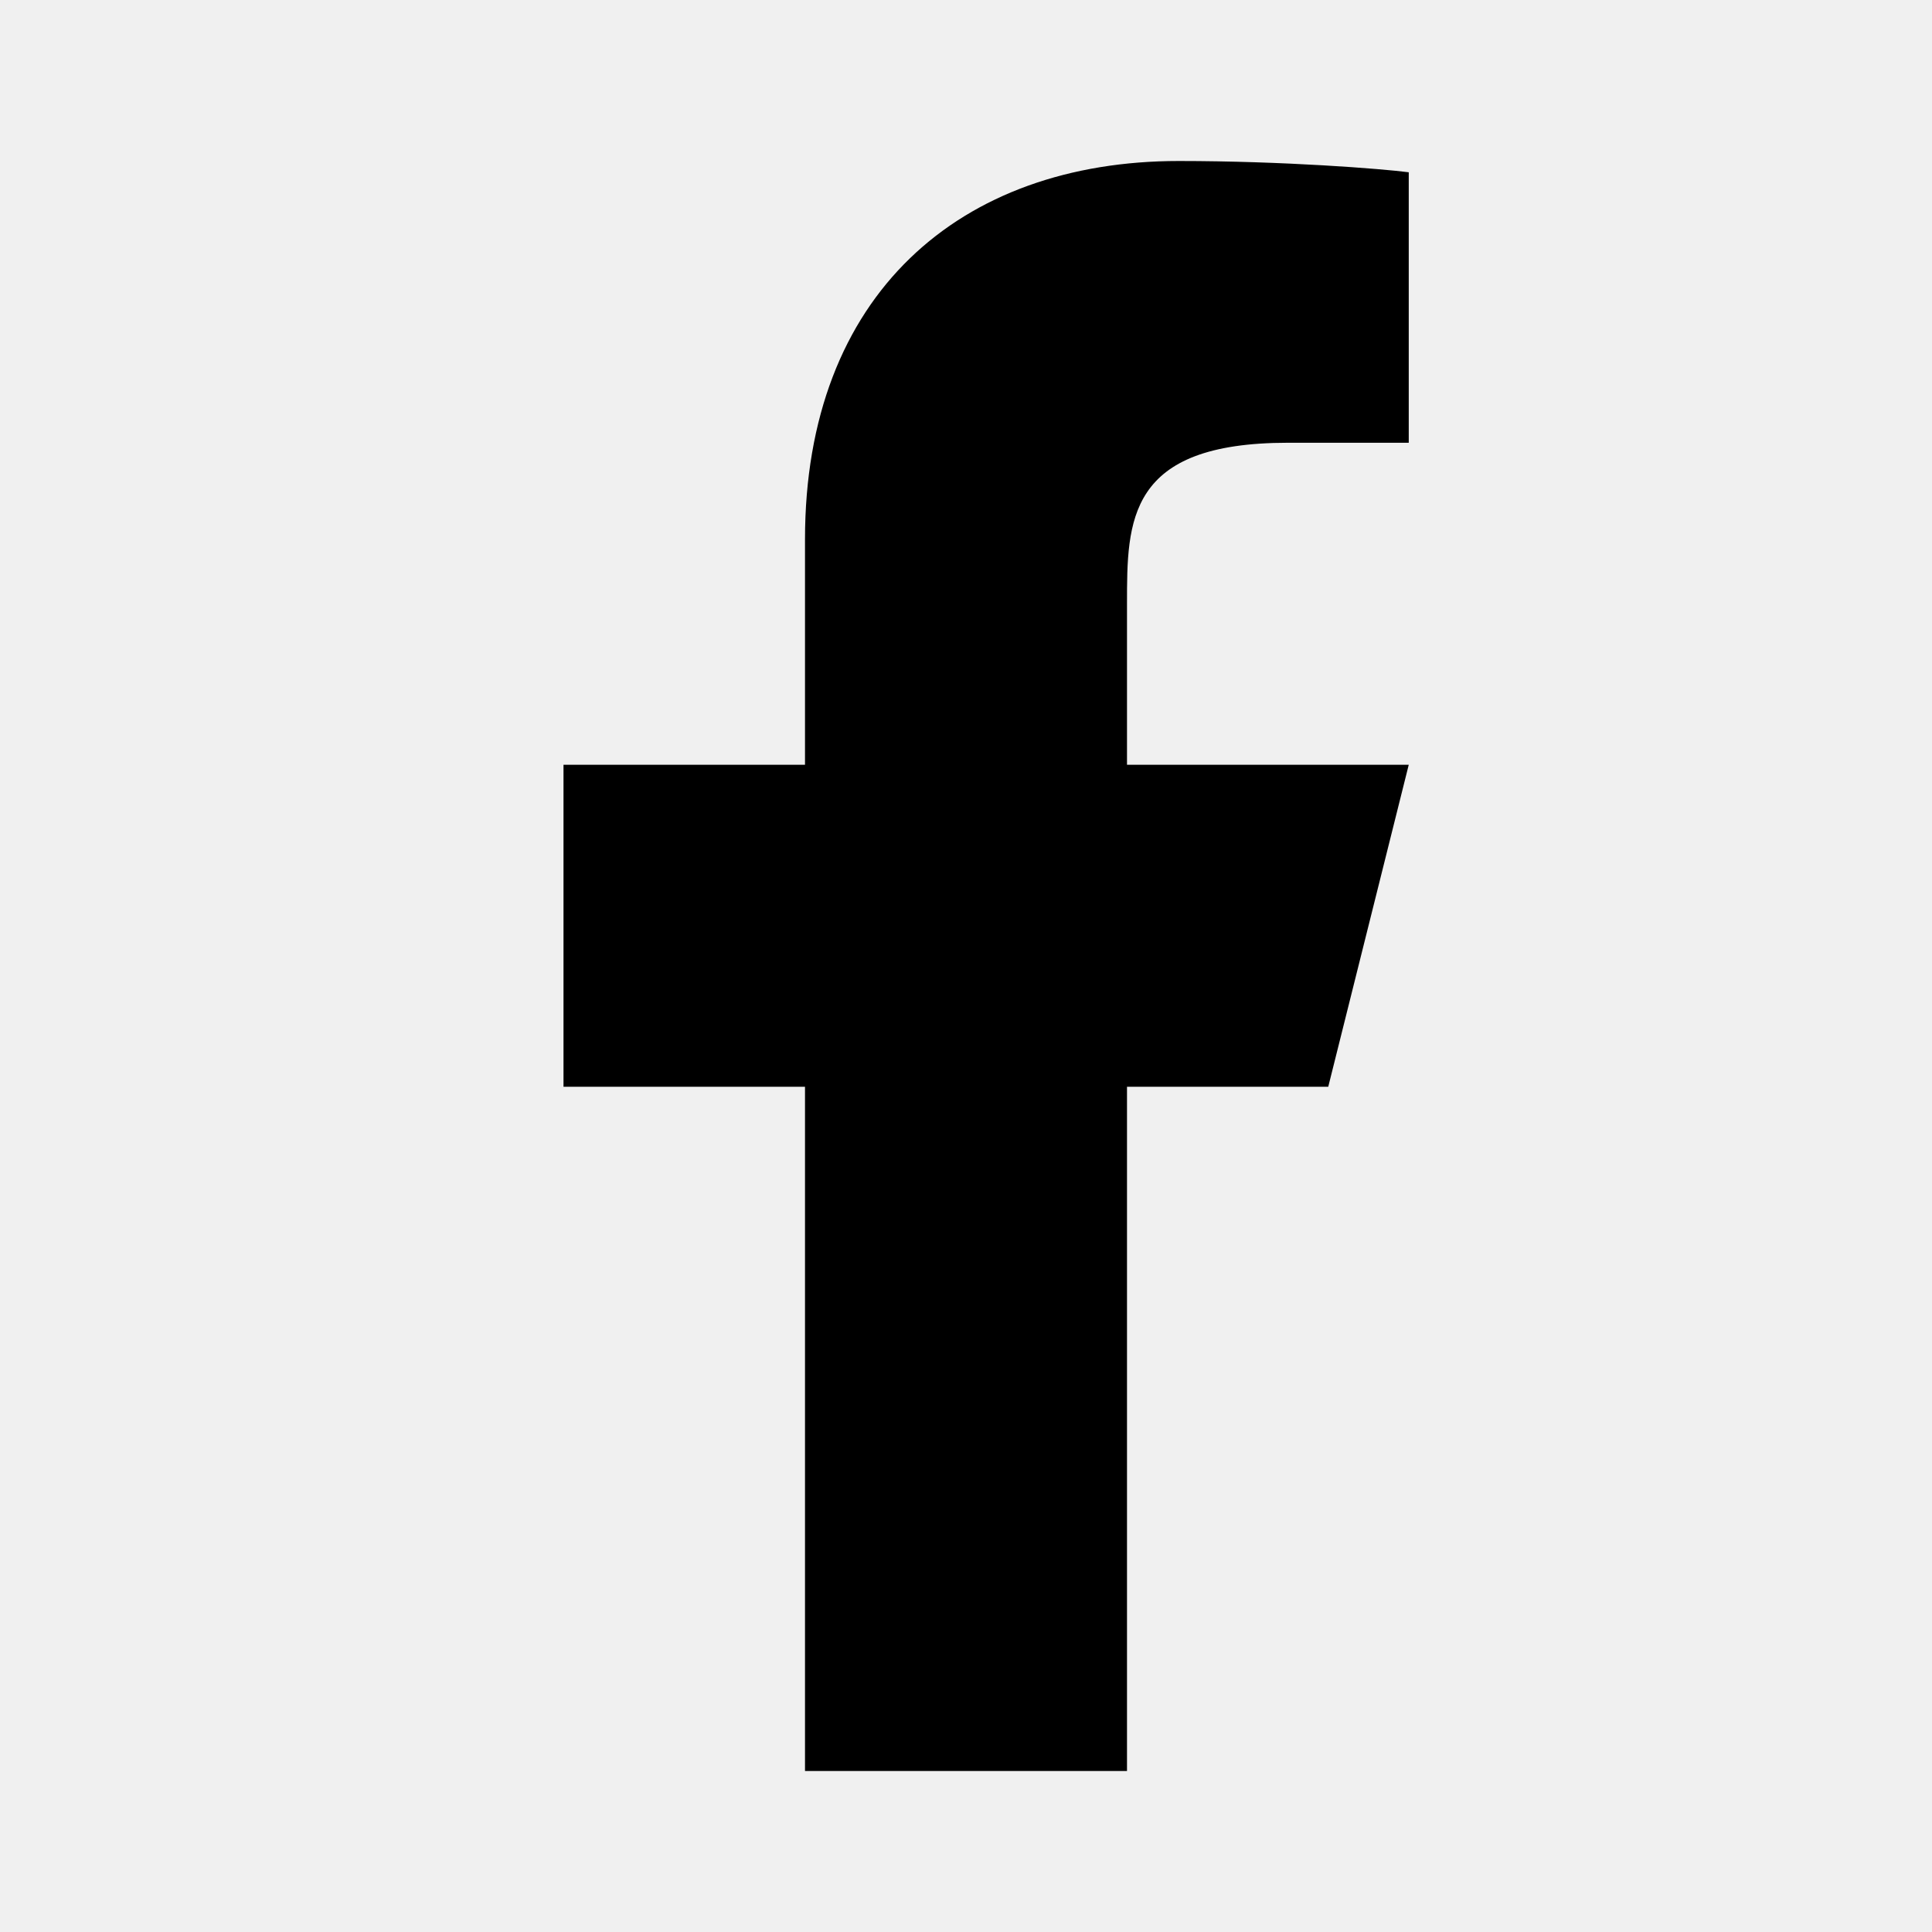
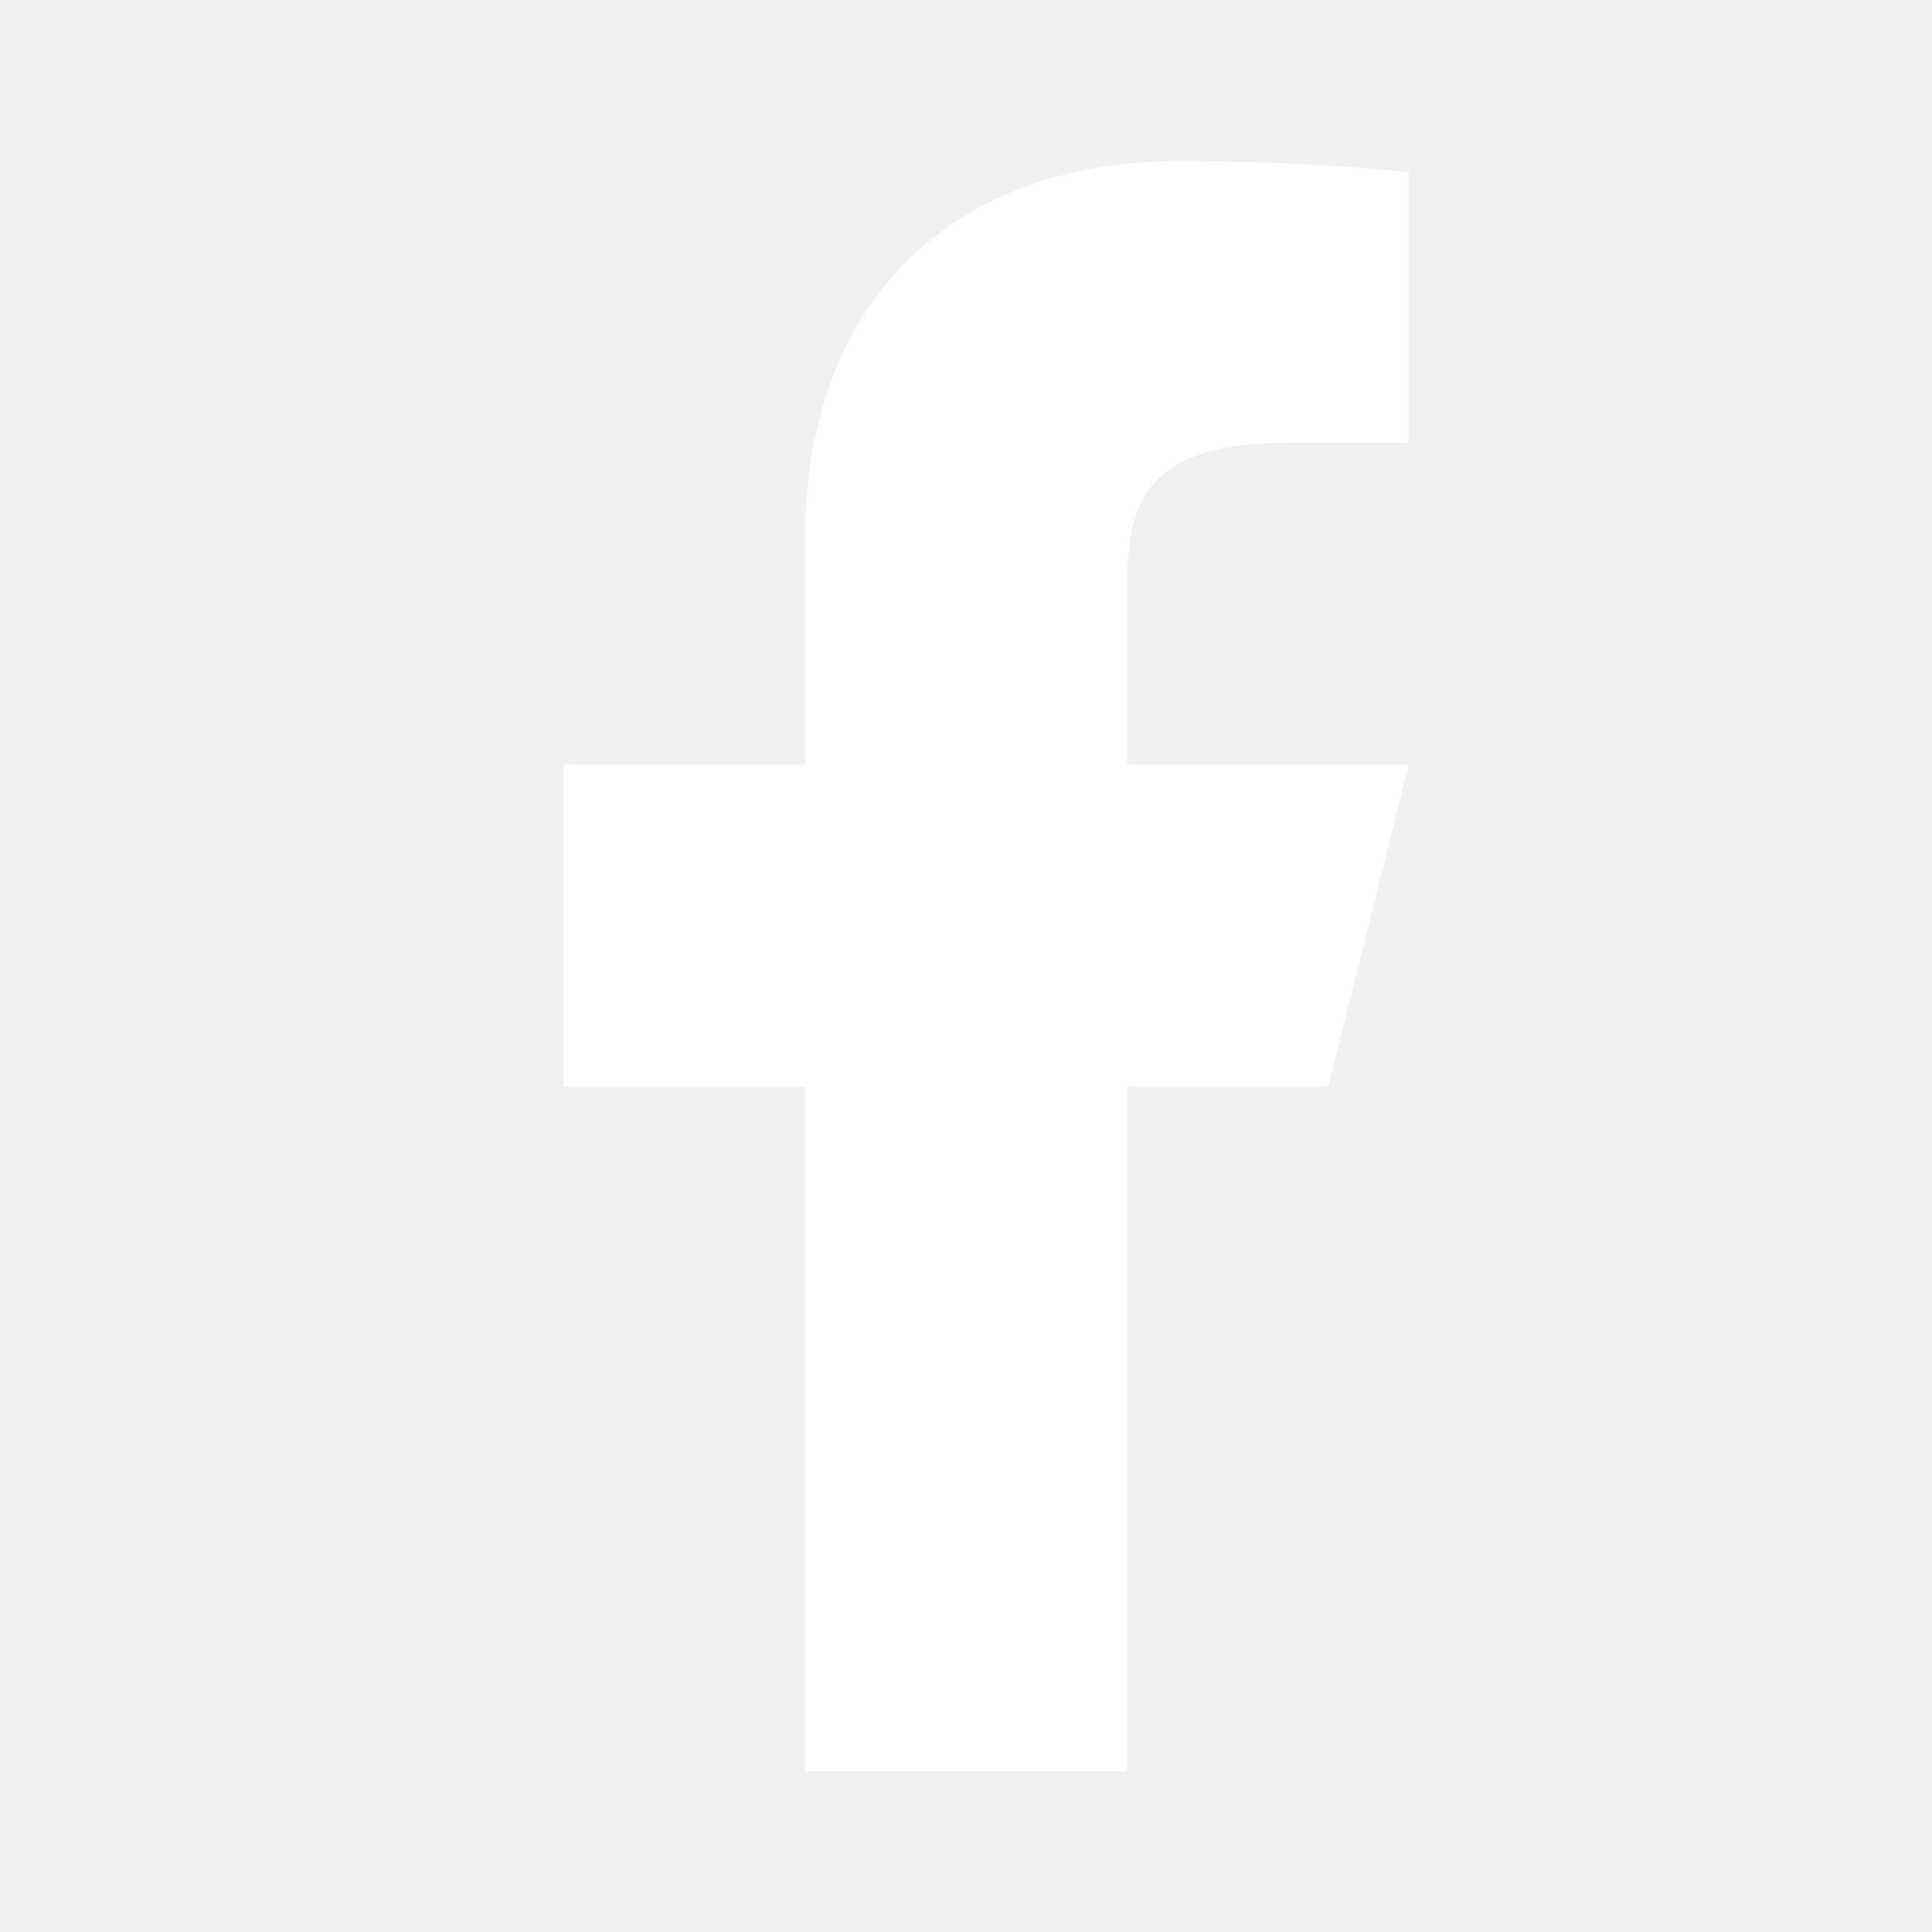
- <svg xmlns="http://www.w3.org/2000/svg" viewBox="0 0 24 24" width="24" height="24">
+ <svg xmlns="http://www.w3.org/2000/svg" viewBox="0 0 24 24" width="24" height="24" fill="#ffffff">
  <path fill="none" d="M0 0h24v24H0z" />
  <path d="M14 13.5h2.5l1-4H14v-2c0-1.03 0-2 2-2h1.5V2.14c-.326-.043-1.557-.14-2.857-.14C11.928 2 10 3.657 10 6.7v2.8H7v4h3V22h4v-8.5z" />
</svg>
